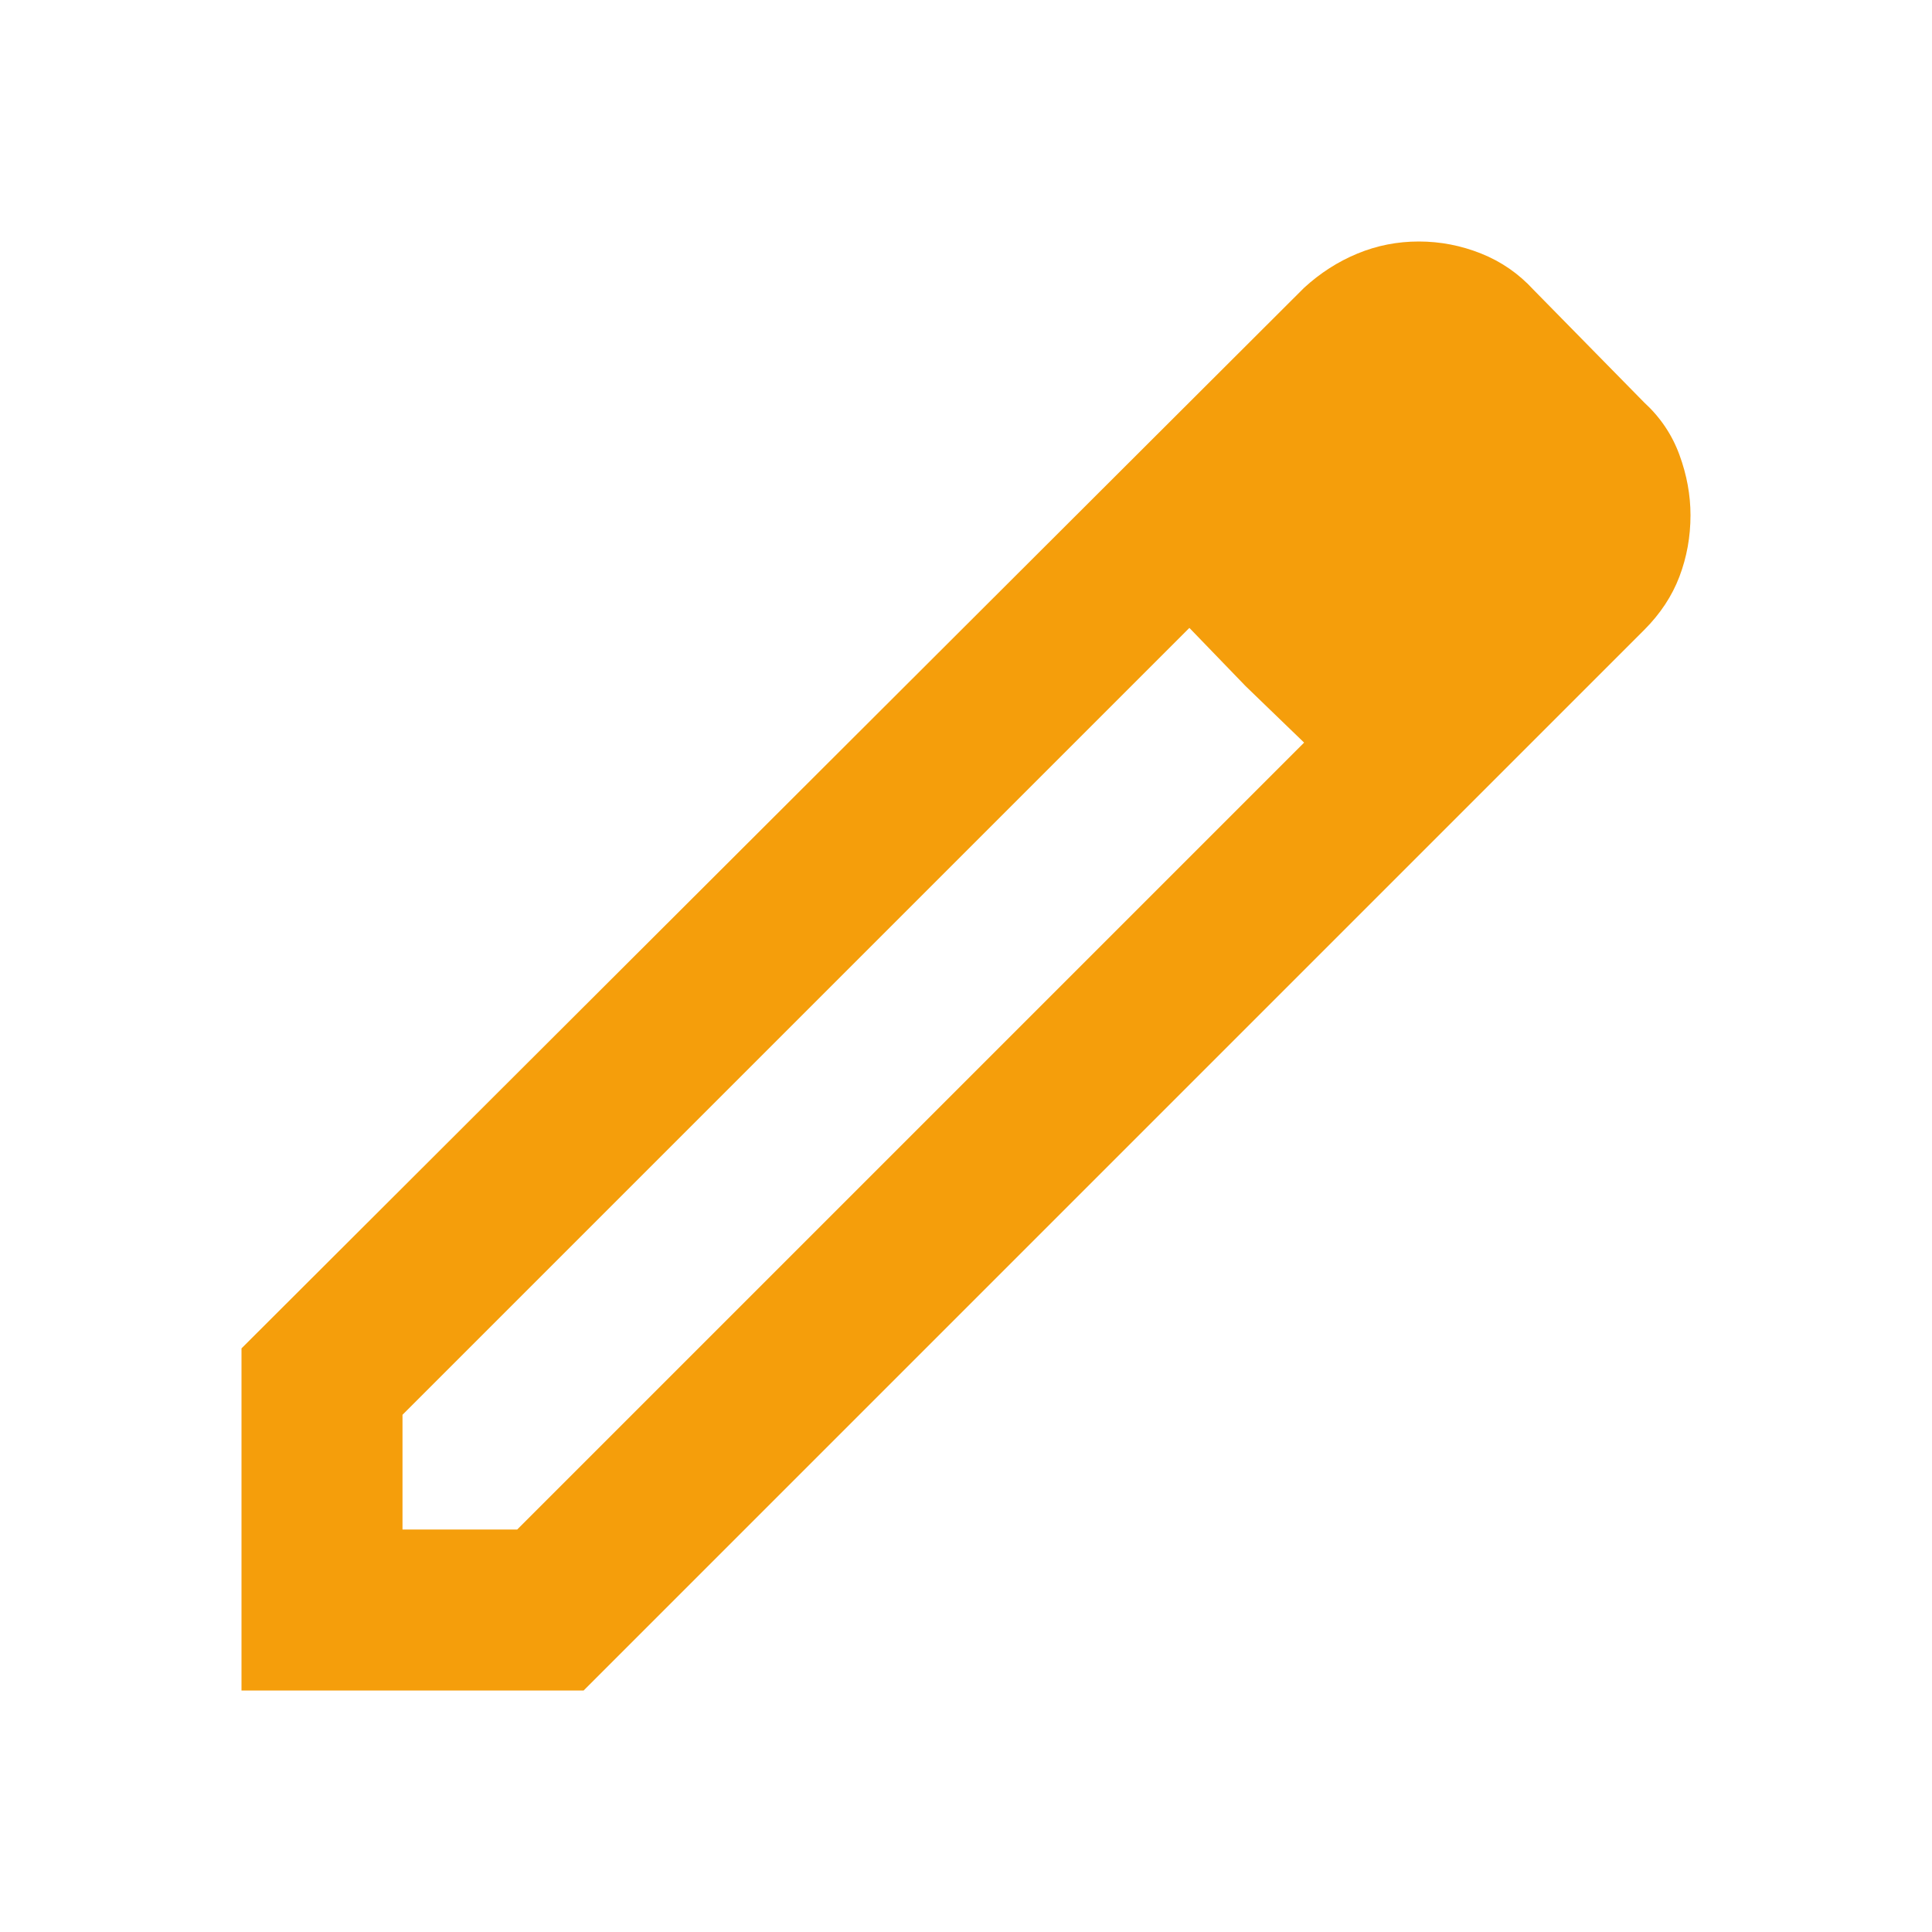
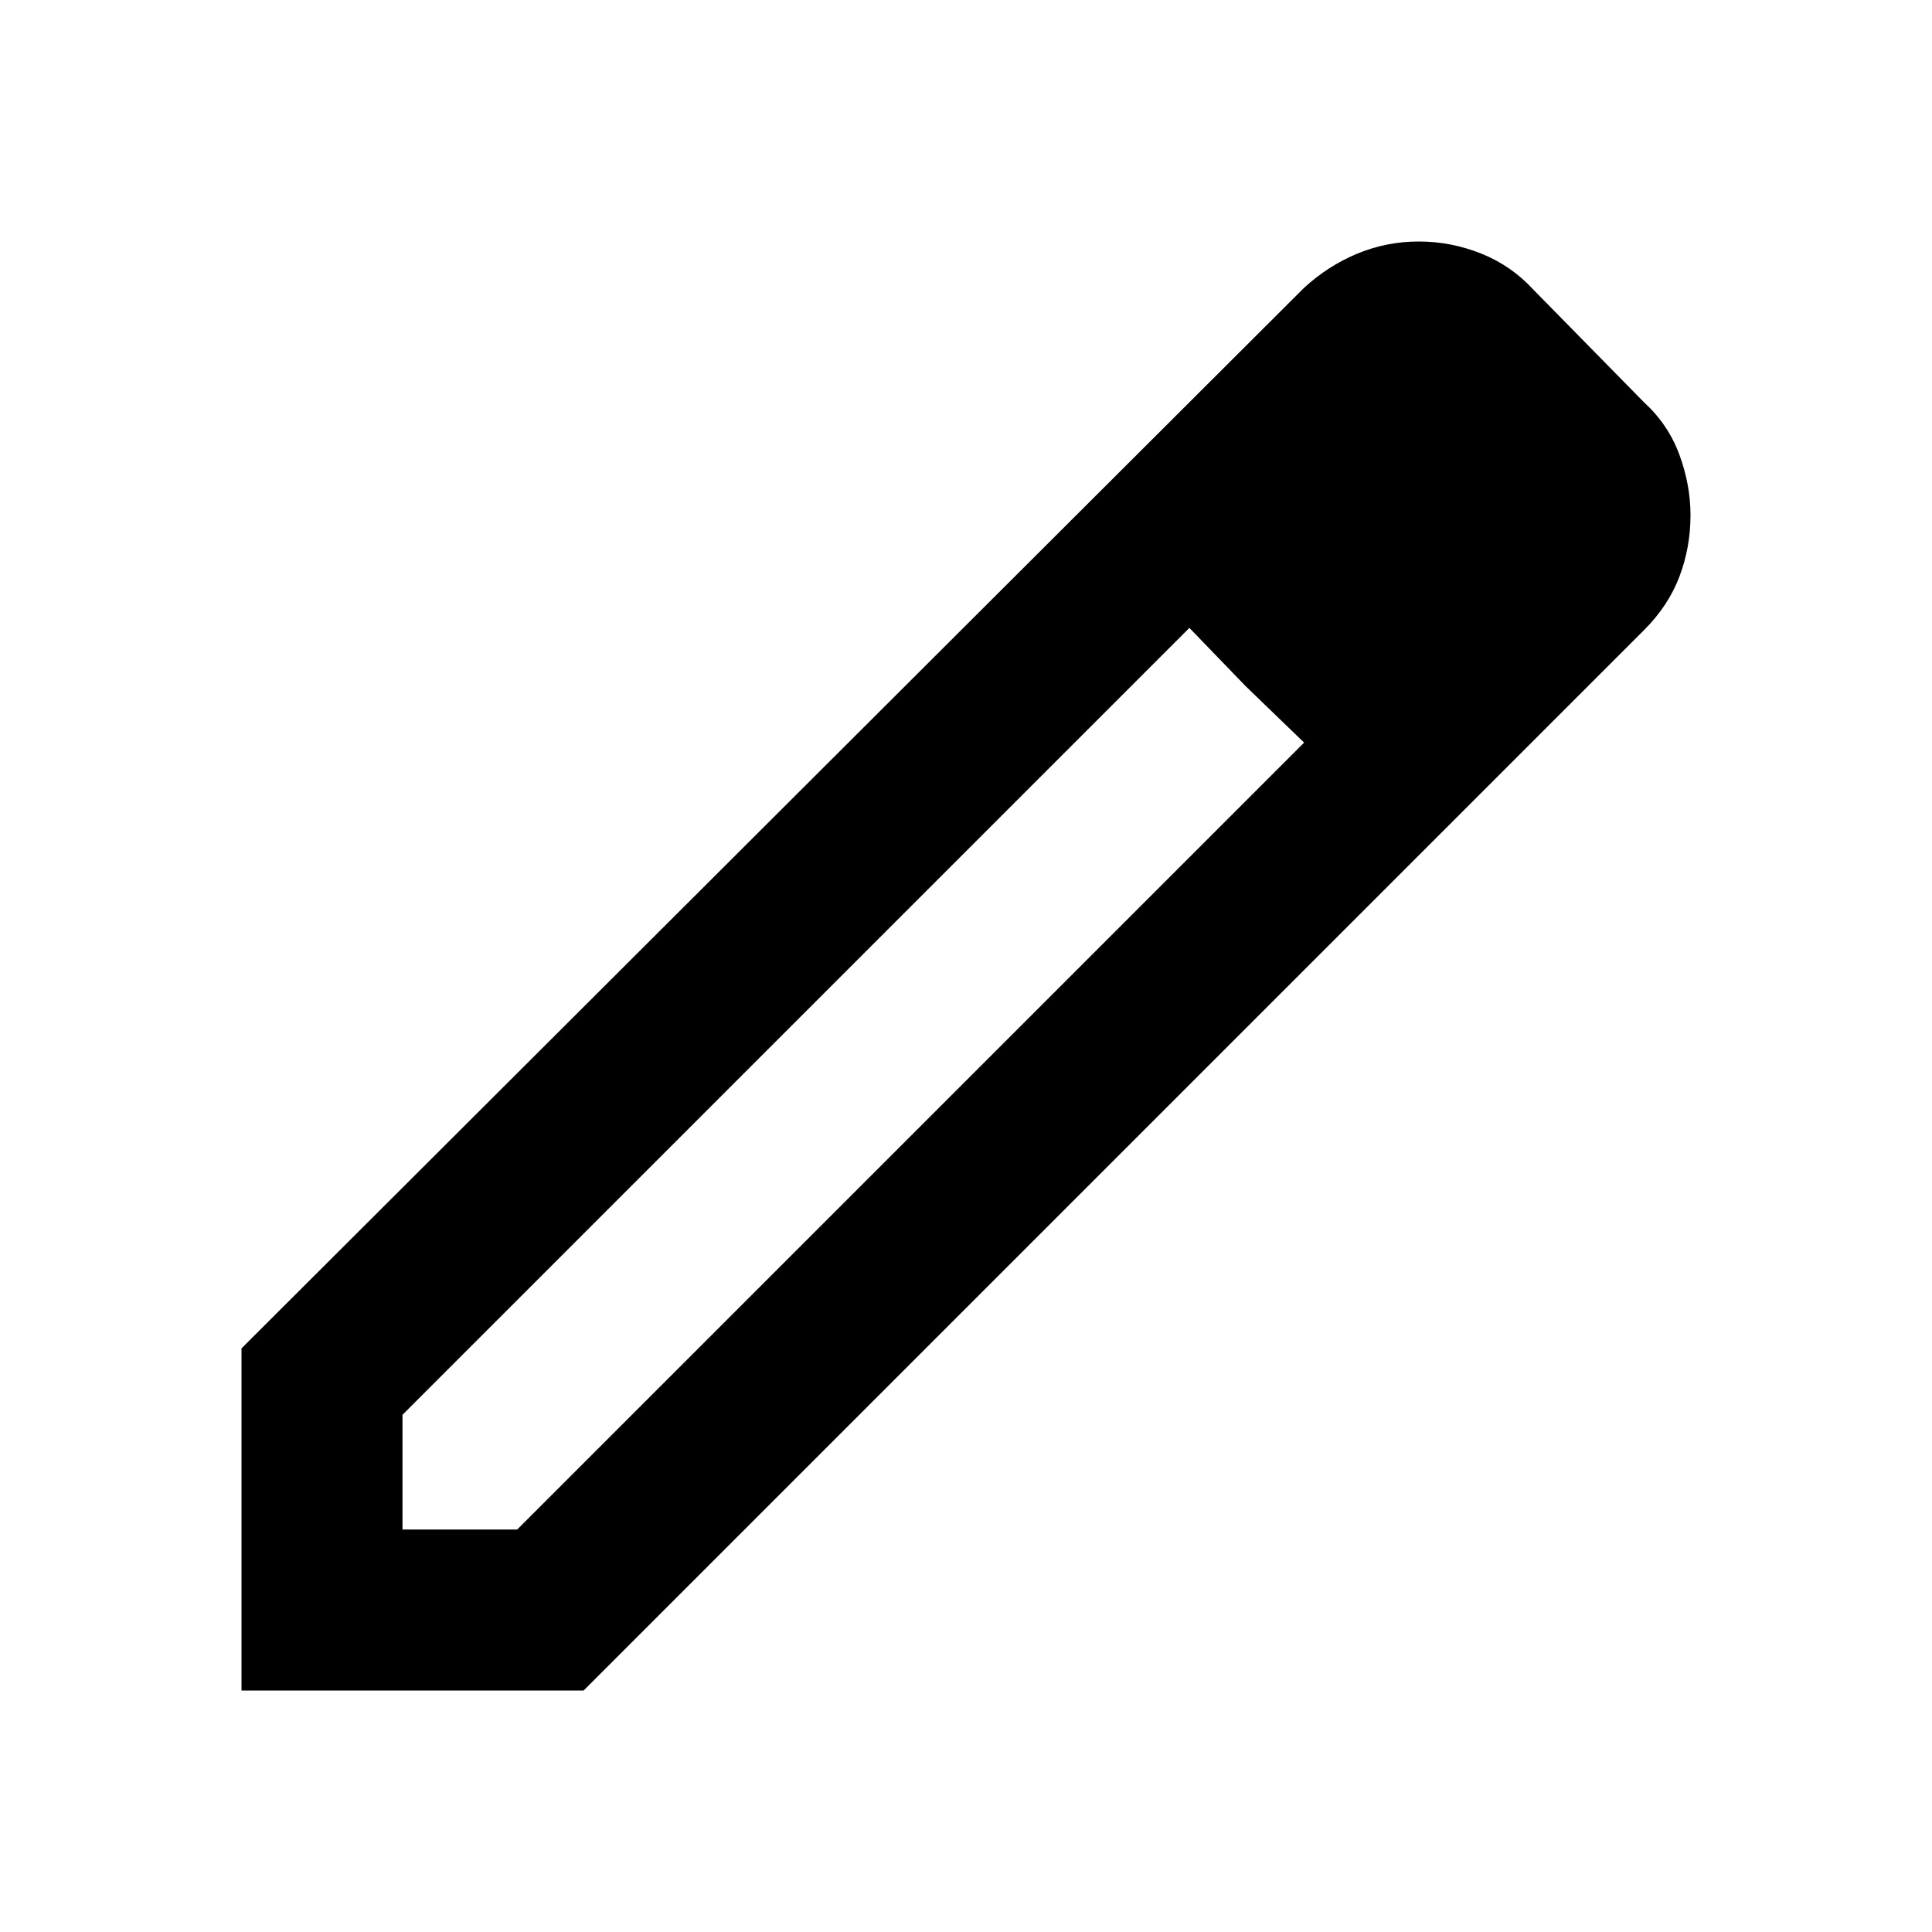
- <svg xmlns="http://www.w3.org/2000/svg" height="24px" viewBox="0 -960 960 960" width="24px" fill="#F59E0B">
+ <svg xmlns="http://www.w3.org/2000/svg" viewBox="0 -960 960 960" fill="currentColor">
  <path d="M200-200h57l391-391-57-57-391 391v57Zm-80 80v-170l528-527q12-11 26.5-17t30.5-6q16 0 31 6t26 18l55 56q12 11 17.5 26t5.5 30q0 16-5.5 30.5T817-647L290-120H120Zm640-584-56-56 56 56Zm-141 85-28-29 57 57-29-28Z" />
</svg>
